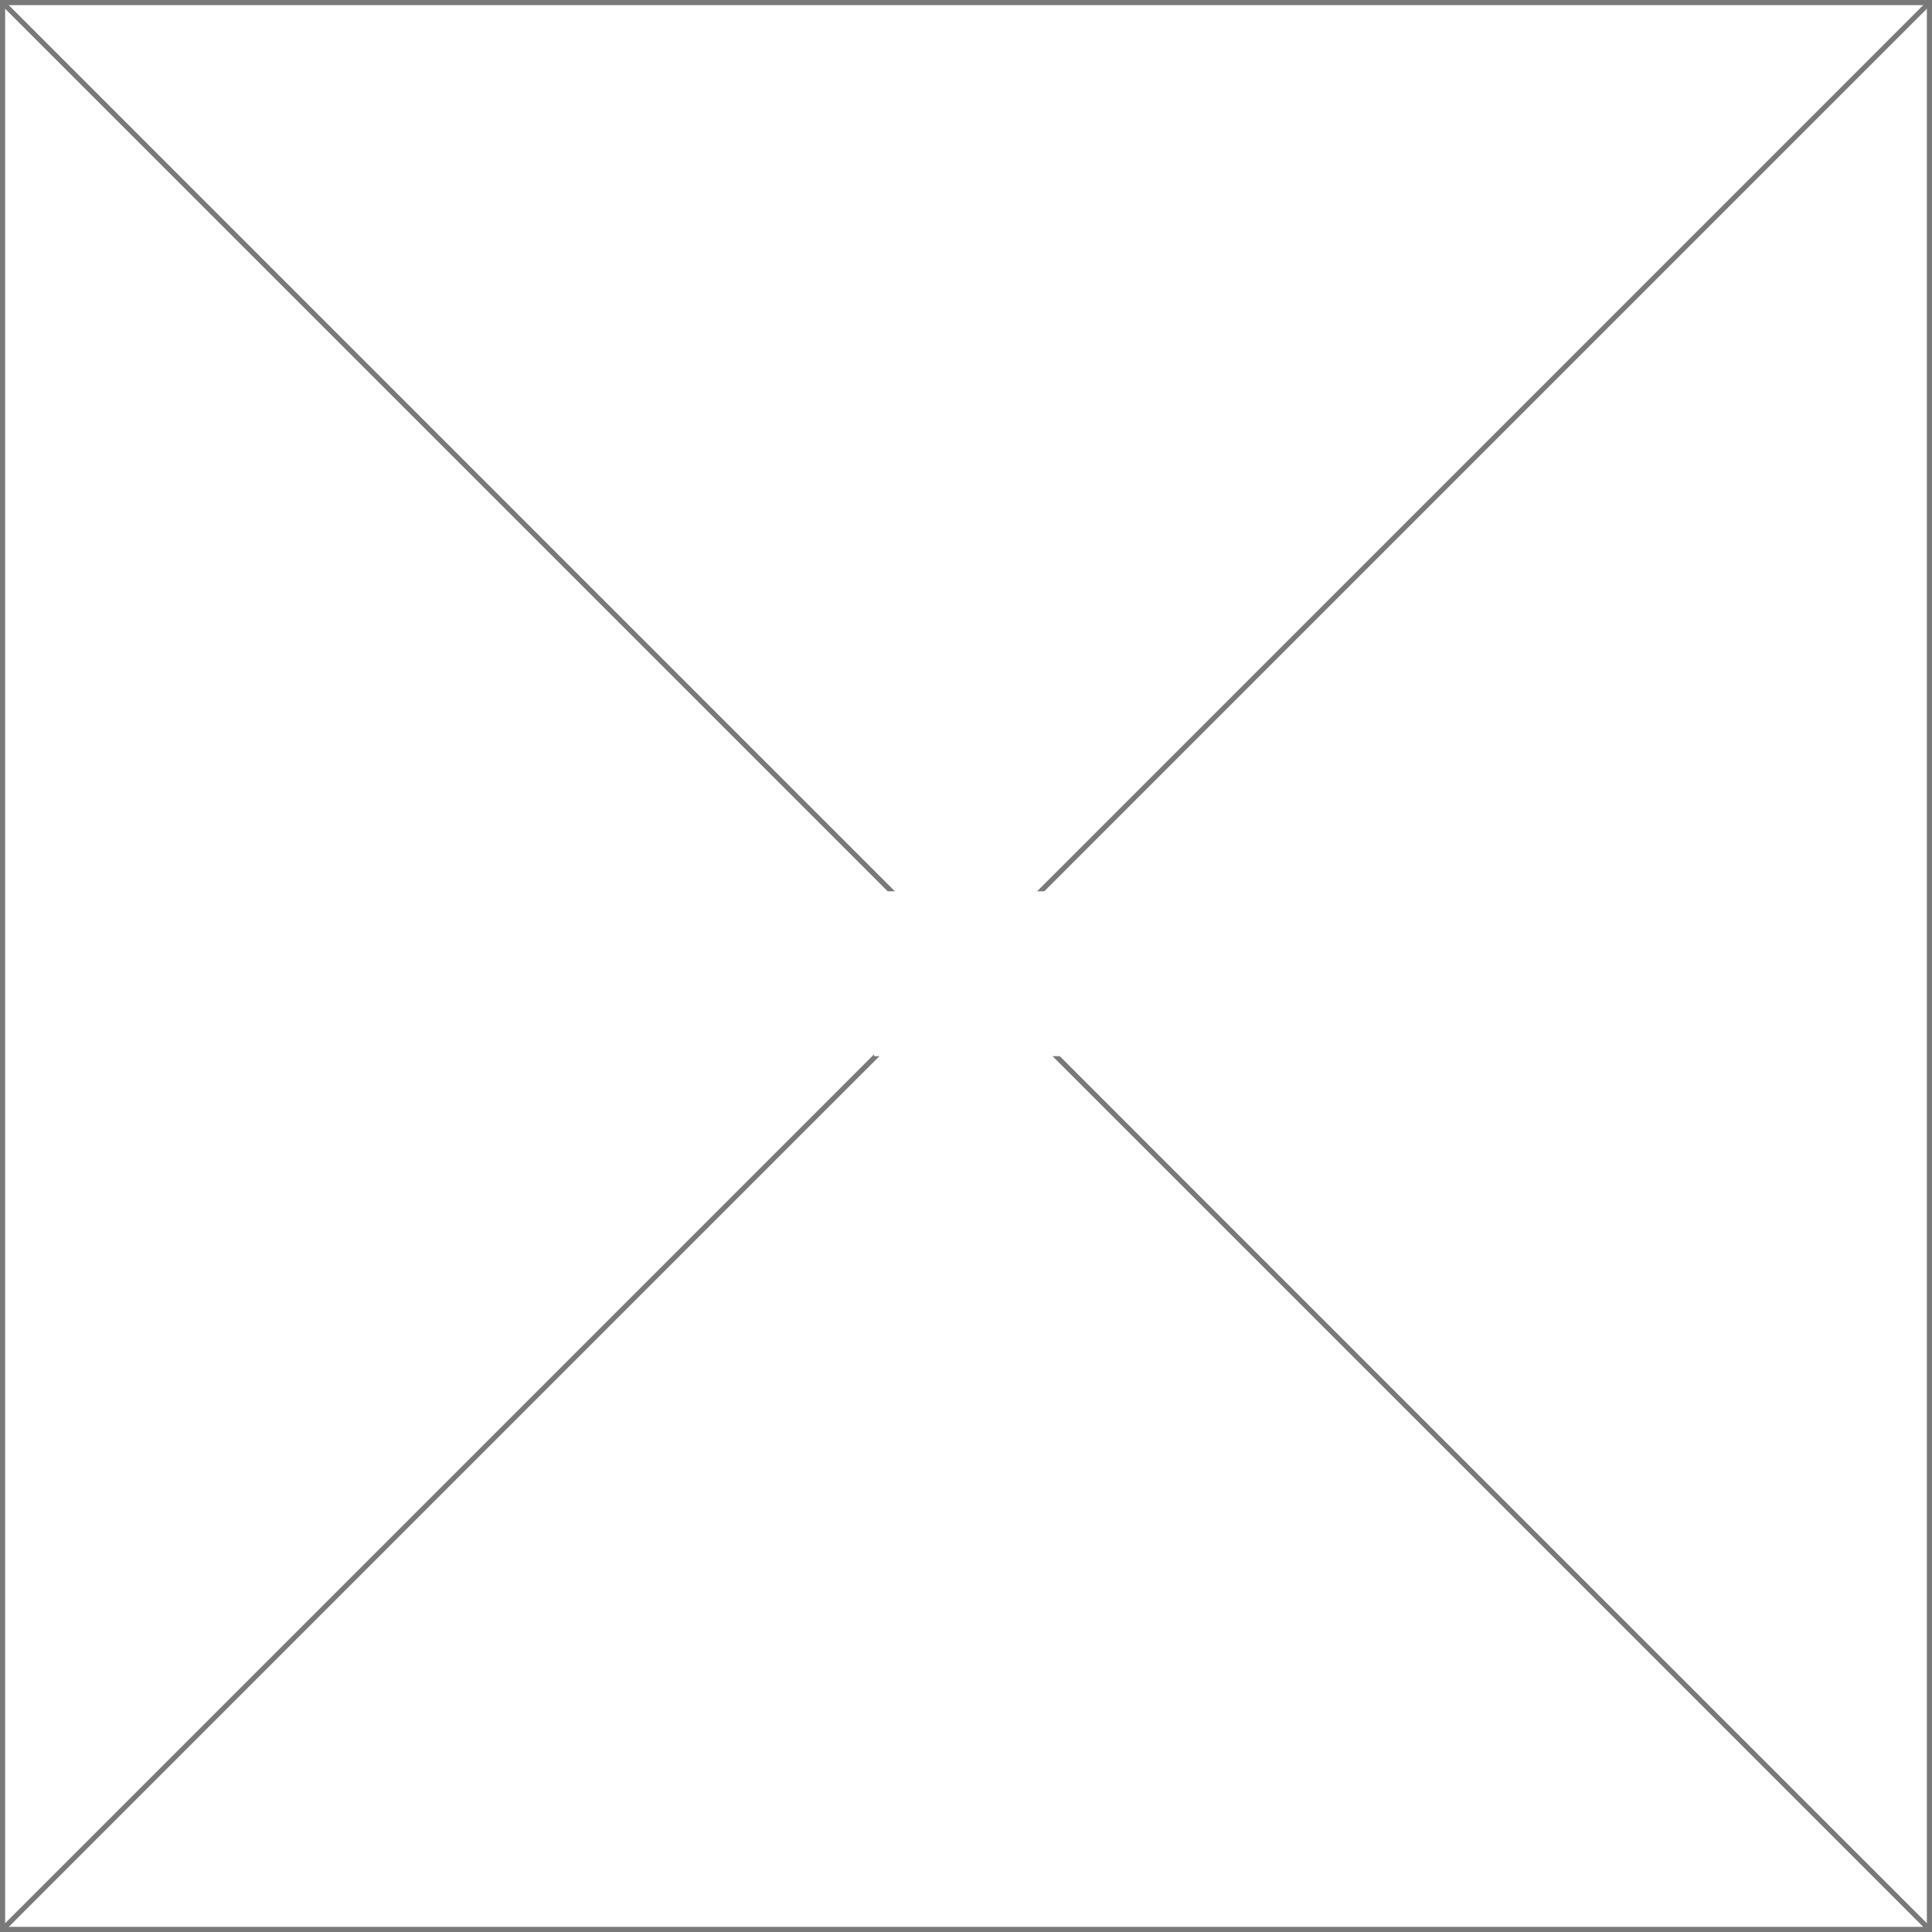
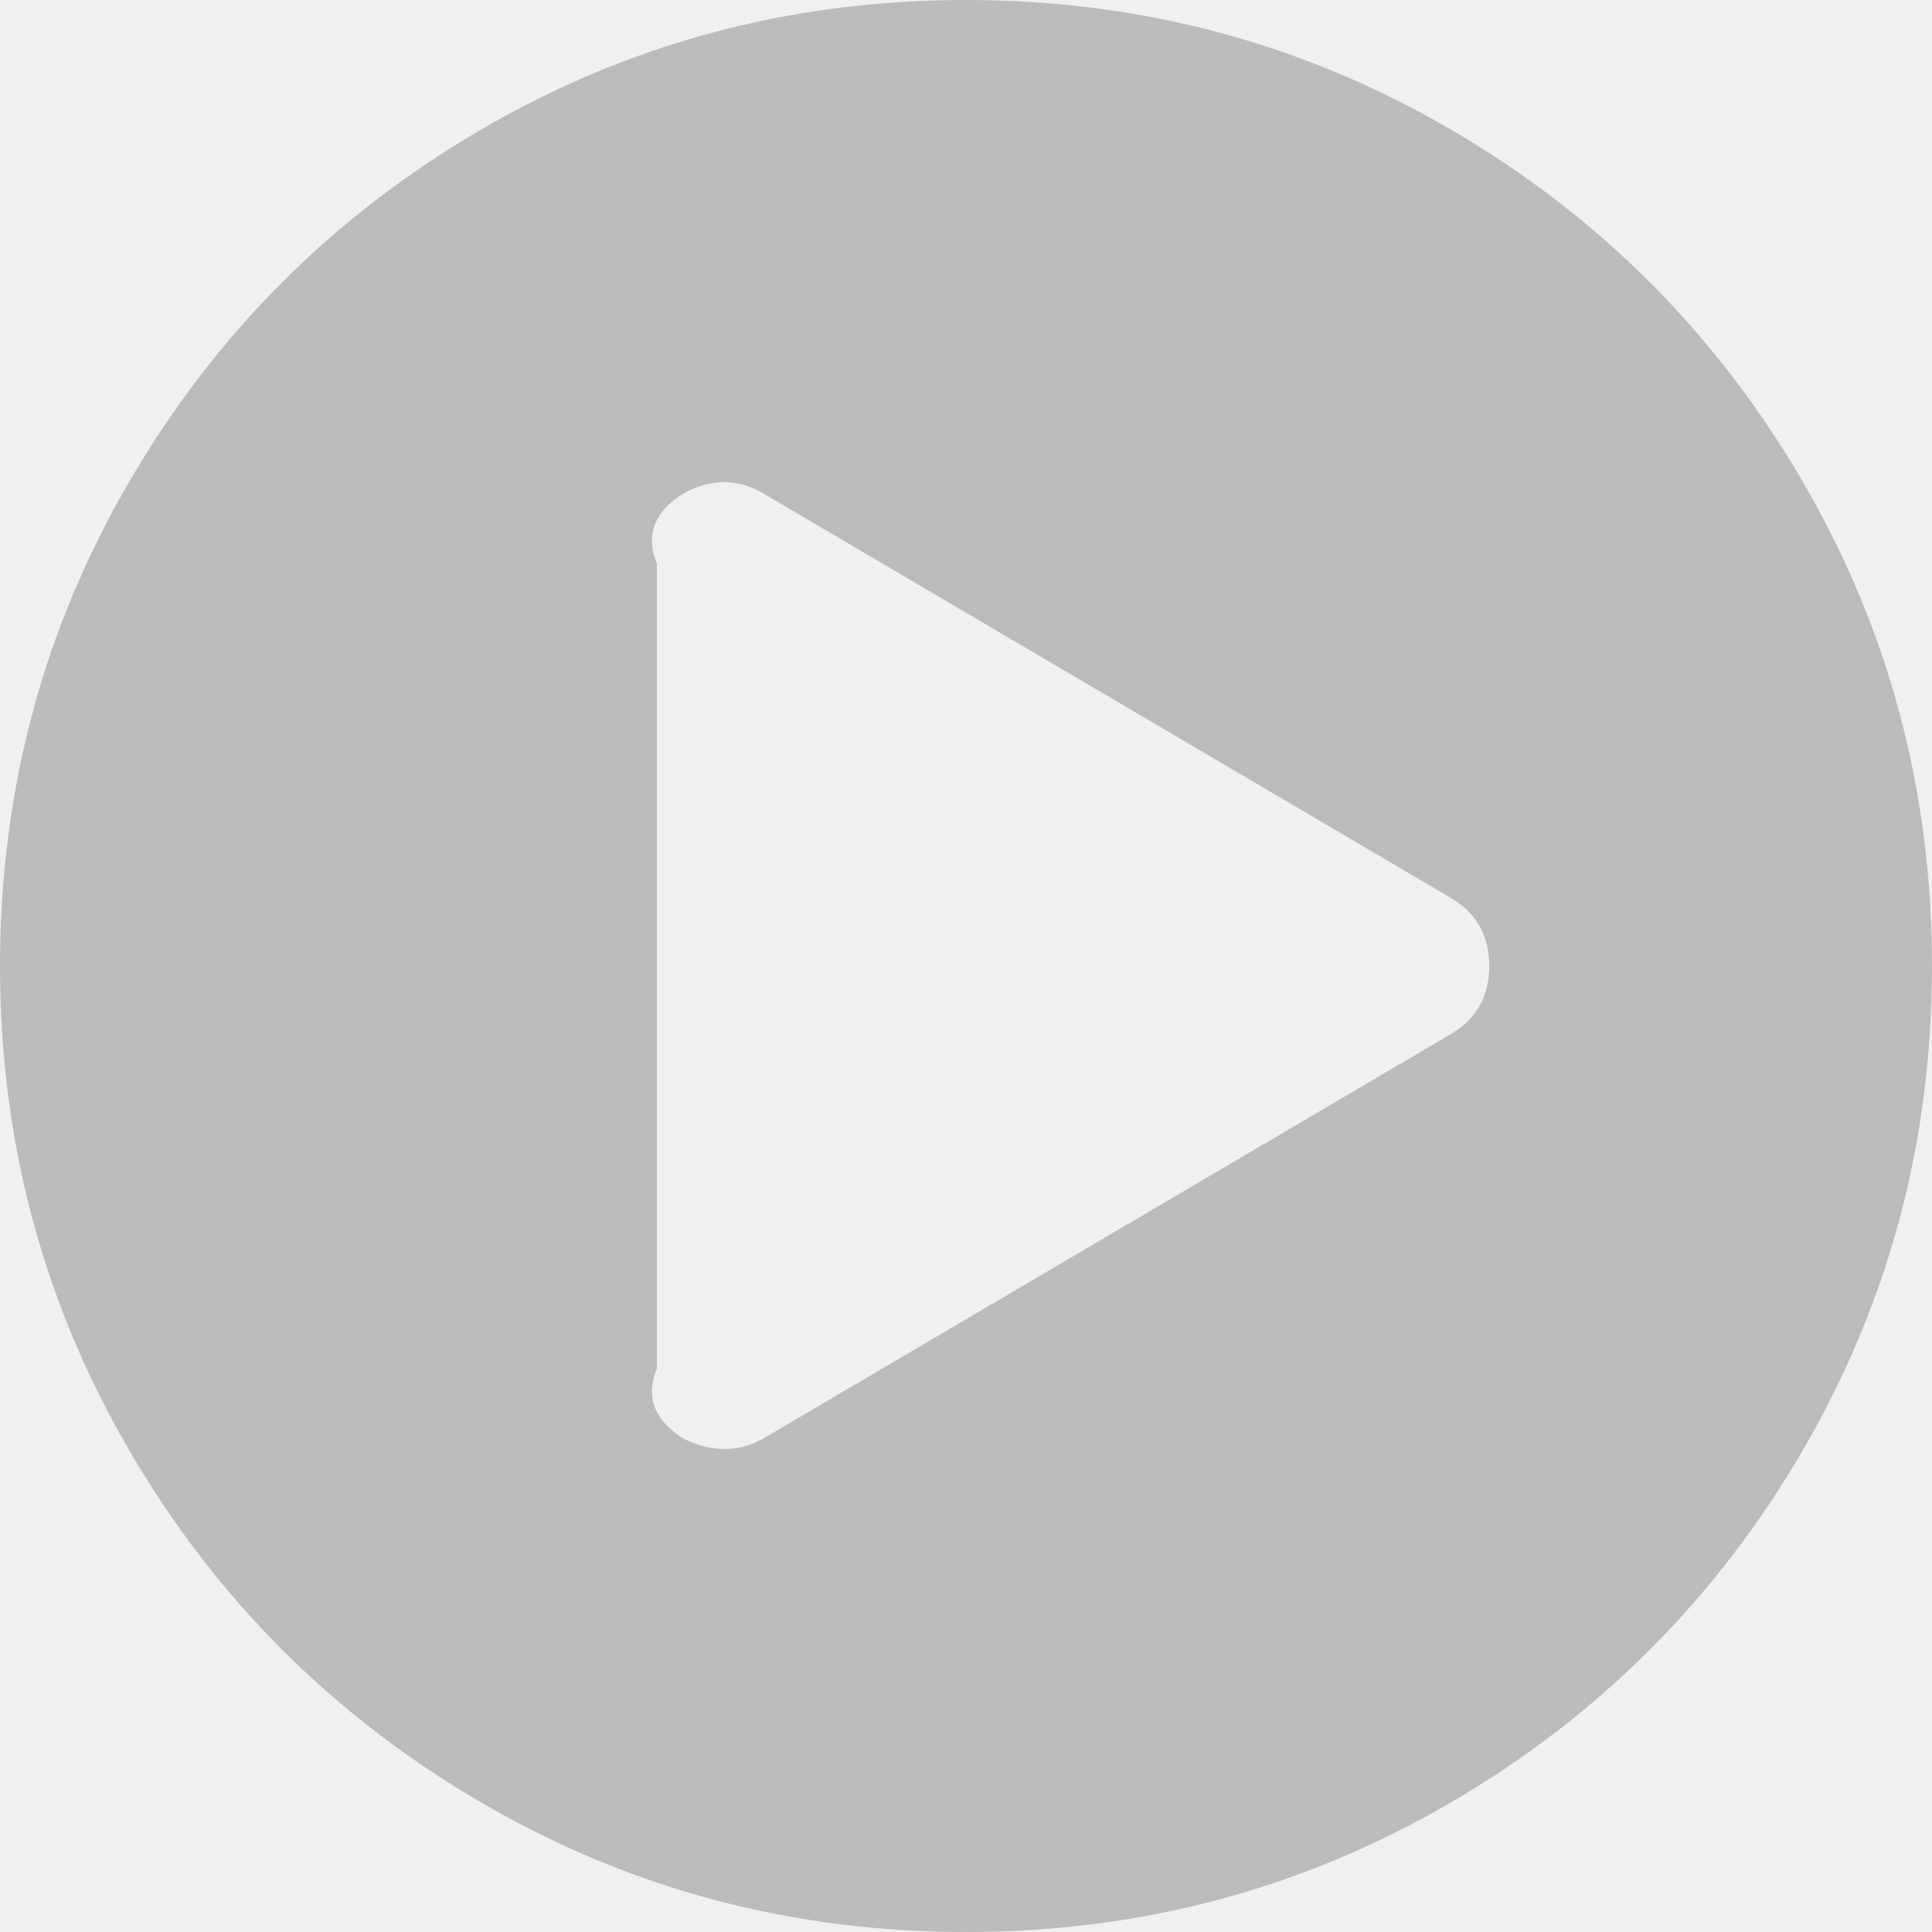
- <svg xmlns="http://www.w3.org/2000/svg" version="1.1" width="375px" height="375px">
-   <defs>
-     <mask fill="white" id="clip1518">
-       <path d="M 169.66 173  L 207.34 173  L 207.34 205  L 169.66 205  Z M 0 0  L 375 0  L 375 375  L 0 375  Z " fill-rule="evenodd" />
-     </mask>
-   </defs>
-   <g>
-     <path d="M 0.5 0.5  L 374.5 0.5  L 374.5 374.5  L 0.5 374.5  L 0.5 0.5  Z " fill-rule="nonzero" fill="#ffffff" stroke="none" />
-     <path d="M 0.5 0.5  L 374.5 0.5  L 374.5 374.5  L 0.5 374.5  L 0.5 0.5  Z " stroke-width="1" stroke="#797979" fill="none" />
-     <path d="M 0.354 0.354  L 374.646 374.646  M 374.646 0.354  L 0.354 374.646  " stroke-width="1" stroke="#797979" fill="none" mask="url(#clip1518)" />
+ <svg xmlns="http://www.w3.org/2000/svg" version="1.1" width="50px" height="50px">
+   <g transform="matrix(1 0 0 1 -163 -163 )">
+     <path d="M 12.451 3.353  C 16.281 1.118  20.464 0  25 0  C 29.536 0  33.719 1.118  37.549 3.353  C 41.379 5.588  44.412 8.621  46.647 12.451  C 48.882 16.281  50 20.464  50 25  C 50 29.536  48.882 33.719  46.647 37.549  C 44.412 41.379  41.379 44.412  37.549 46.647  C 33.719 48.882  29.536 50  25 50  C 20.464 50  16.281 48.882  12.451 46.647  C 8.621 44.412  5.588 41.379  3.353 37.549  C 1.118 33.719  0 29.536  0 25  C 0 20.464  1.118 16.281  3.353 12.451  C 5.588 8.621  8.621 5.588  12.451 3.353  Z M 19.792 37.207  L 37.5 26.79  C 38.194 26.4  38.542 25.803  38.542 25  C 38.542 24.197  38.194 23.6  37.5 23.21  L 19.792 12.793  C 19.119 12.381  18.424 12.37  17.708 12.76  C 17.014 13.173  16.667 13.78  17 14.583  L 17 35.417  C 16.667 36.22  17.014 36.827  17.708 37.24  C 18.056 37.413  18.403 37.5  18.75 37.5  C 19.119 37.5  19.466 37.402  19.792 37.207  Z " fill-rule="nonzero" fill="#bbbbbb" stroke="none" transform="matrix(1 0 0 1 163 163 )" />
  </g>
</svg>
